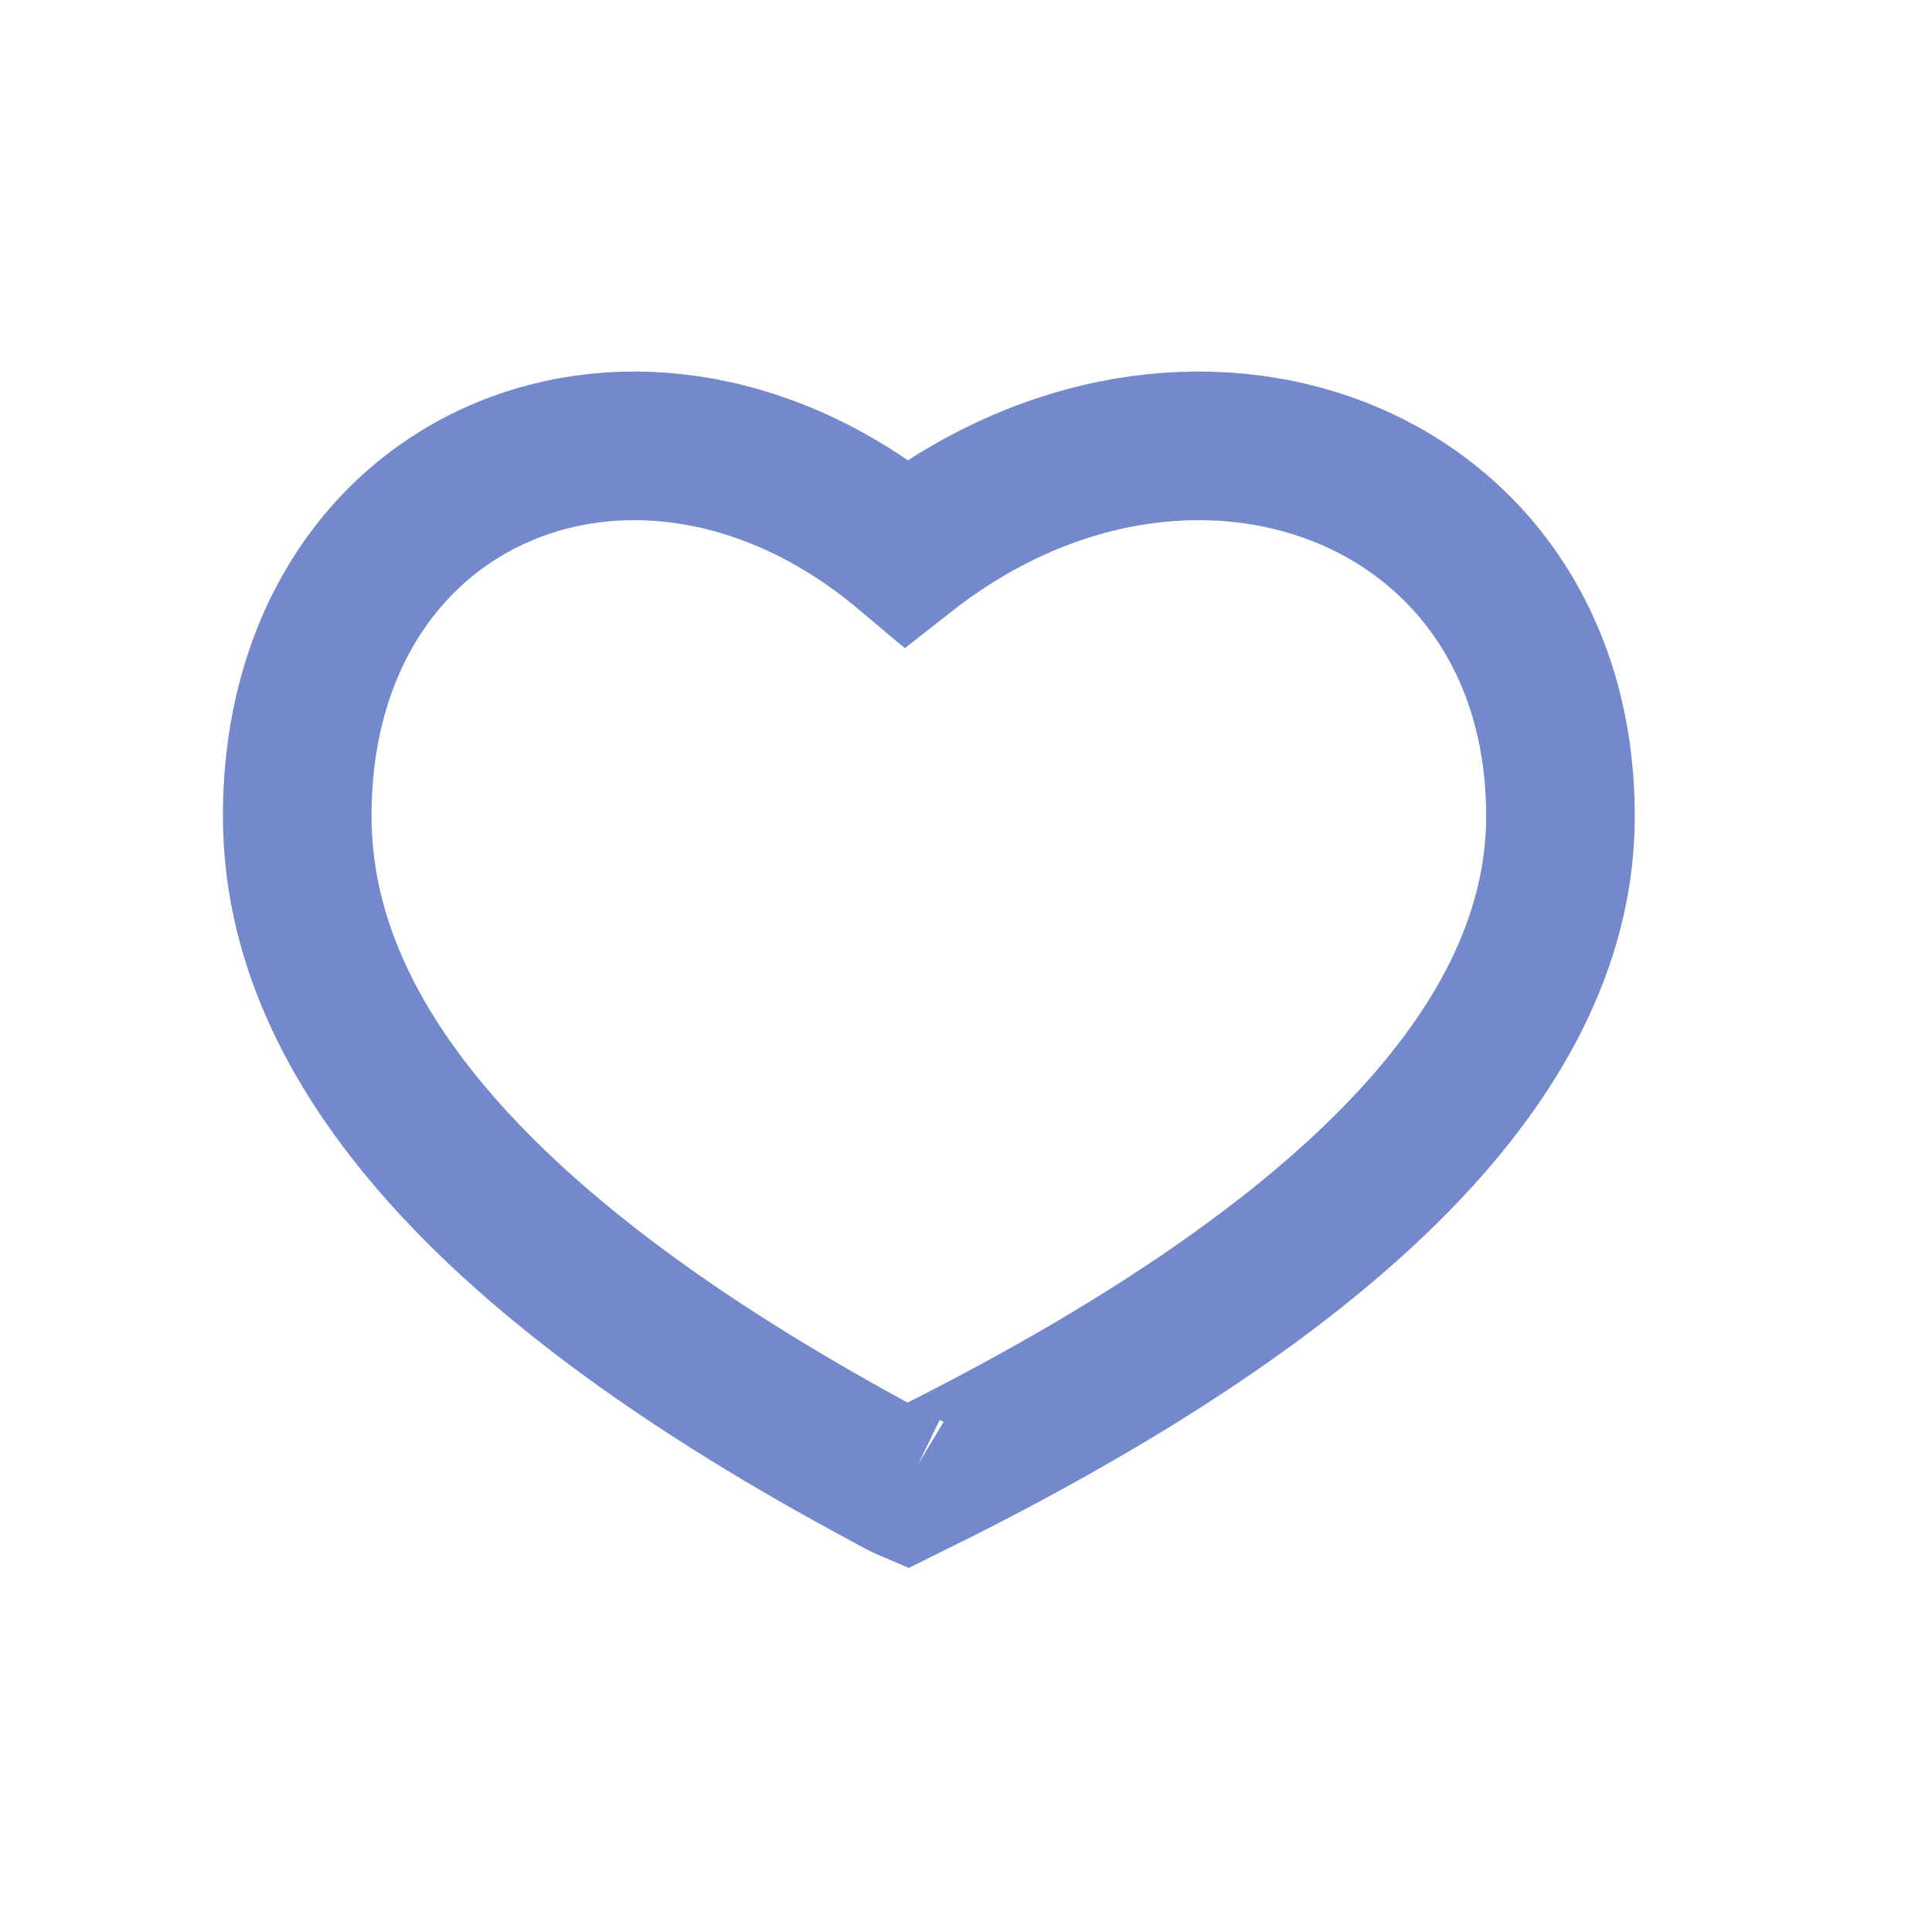
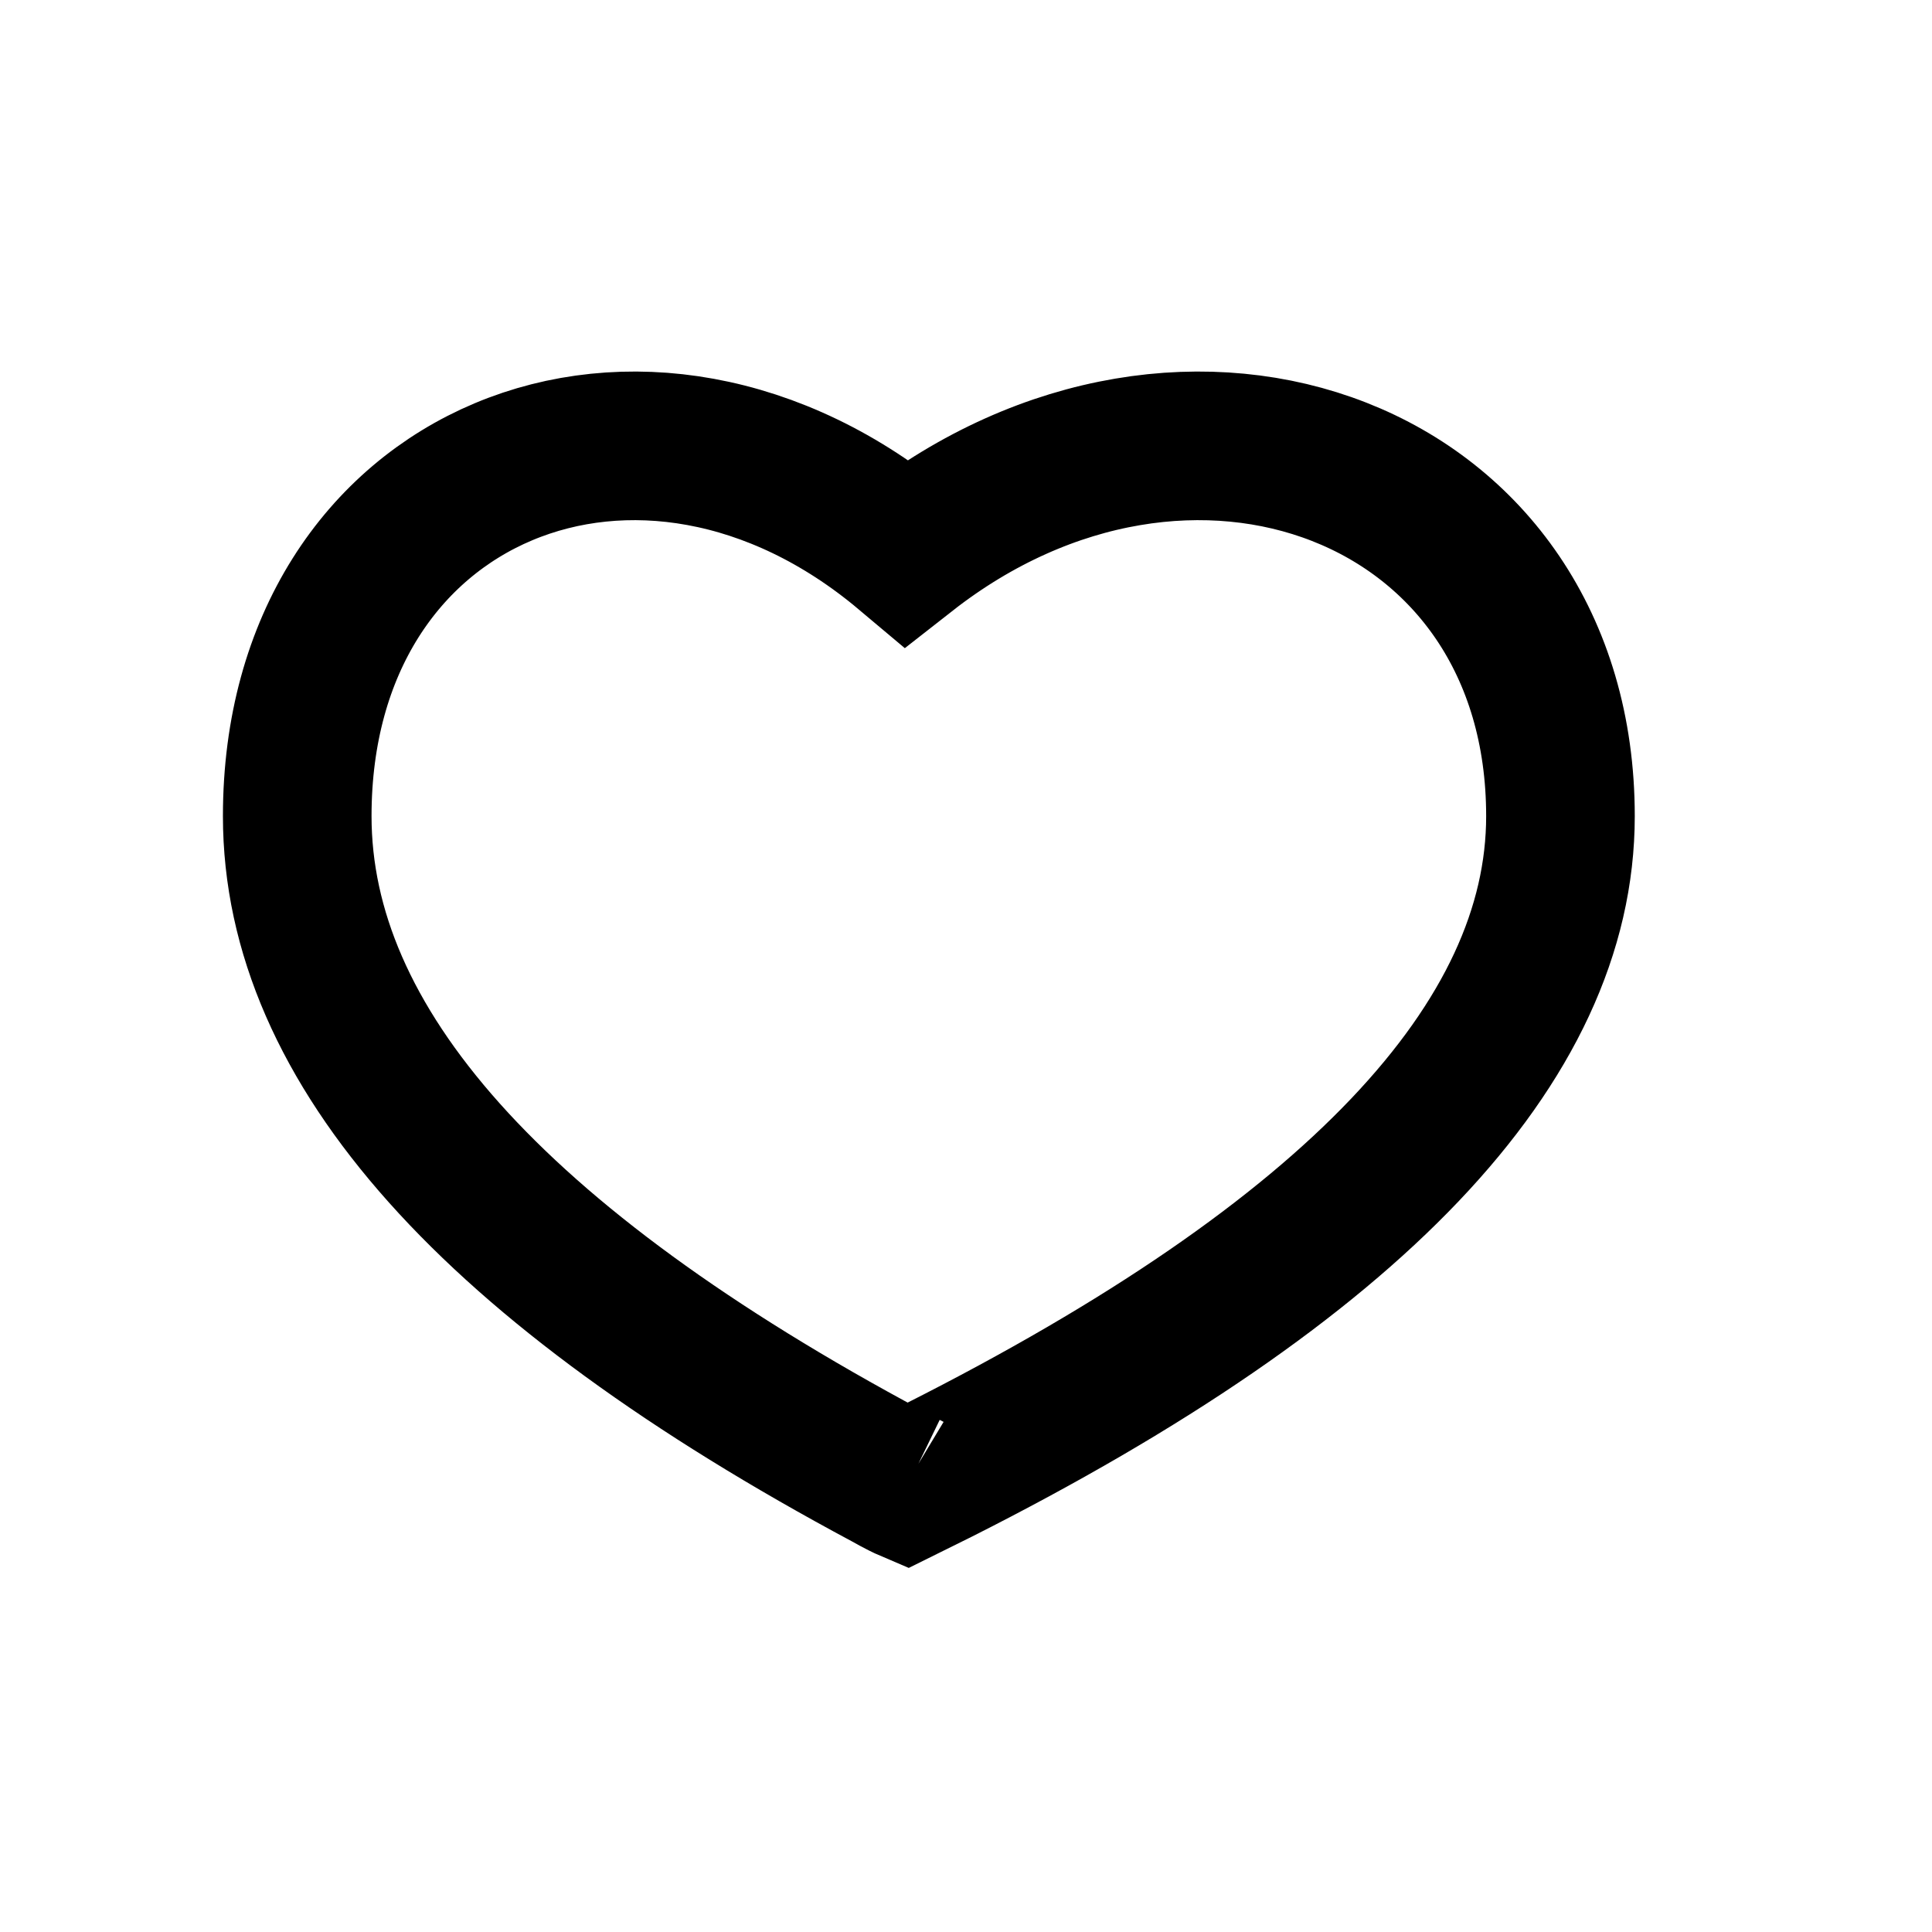
<svg xmlns="http://www.w3.org/2000/svg" width="26px" height="26px" viewBox="0 0 26 26" version="1.1">
  <g id="Home-page" stroke="none" stroke-width="1" fill="none" fill-rule="evenodd">
    <g id="HighLevel---Search-hover" transform="translate(-24, -241)">
      <g id="Group-4" transform="translate(24, 241)">
        <rect id="Rectangle" x="0" y="0" width="26" height="26" />
-         <path d="M21,10.983 C21,14.037 18.211,16.97 12.634,19.784 C12.491,19.856 12.346,19.928 12.2,20 C12.193,19.997 12.188,19.995 12.183,19.992 L12.2,20 C12.184,19.992 12.164,19.983 12.142,19.972 C12.087,19.945 12.015,19.905 11.945,19.866 C6.632,17.024 4,14.071 4,10.983 C4,6.327 8.666,4.465 12.199,7.435 C15.991,4.465 21,6.327 21,10.983 Z" id="Combined-Shape" stroke="#7488CC" stroke-width="2" />
+         <path d="M21,10.983 C21,14.037 18.211,16.97 12.634,19.784 C12.491,19.856 12.346,19.928 12.2,20 C12.193,19.997 12.188,19.995 12.183,19.992 L12.2,20 C12.184,19.992 12.164,19.983 12.142,19.972 C12.087,19.945 12.015,19.905 11.945,19.866 C6.632,17.024 4,14.071 4,10.983 C4,6.327 8.666,4.465 12.199,7.435 C15.991,4.465 21,6.327 21,10.983 Z" id="Combined-Shape" stroke="currentColor" stroke-width="2" />
      </g>
    </g>
  </g>
</svg>
